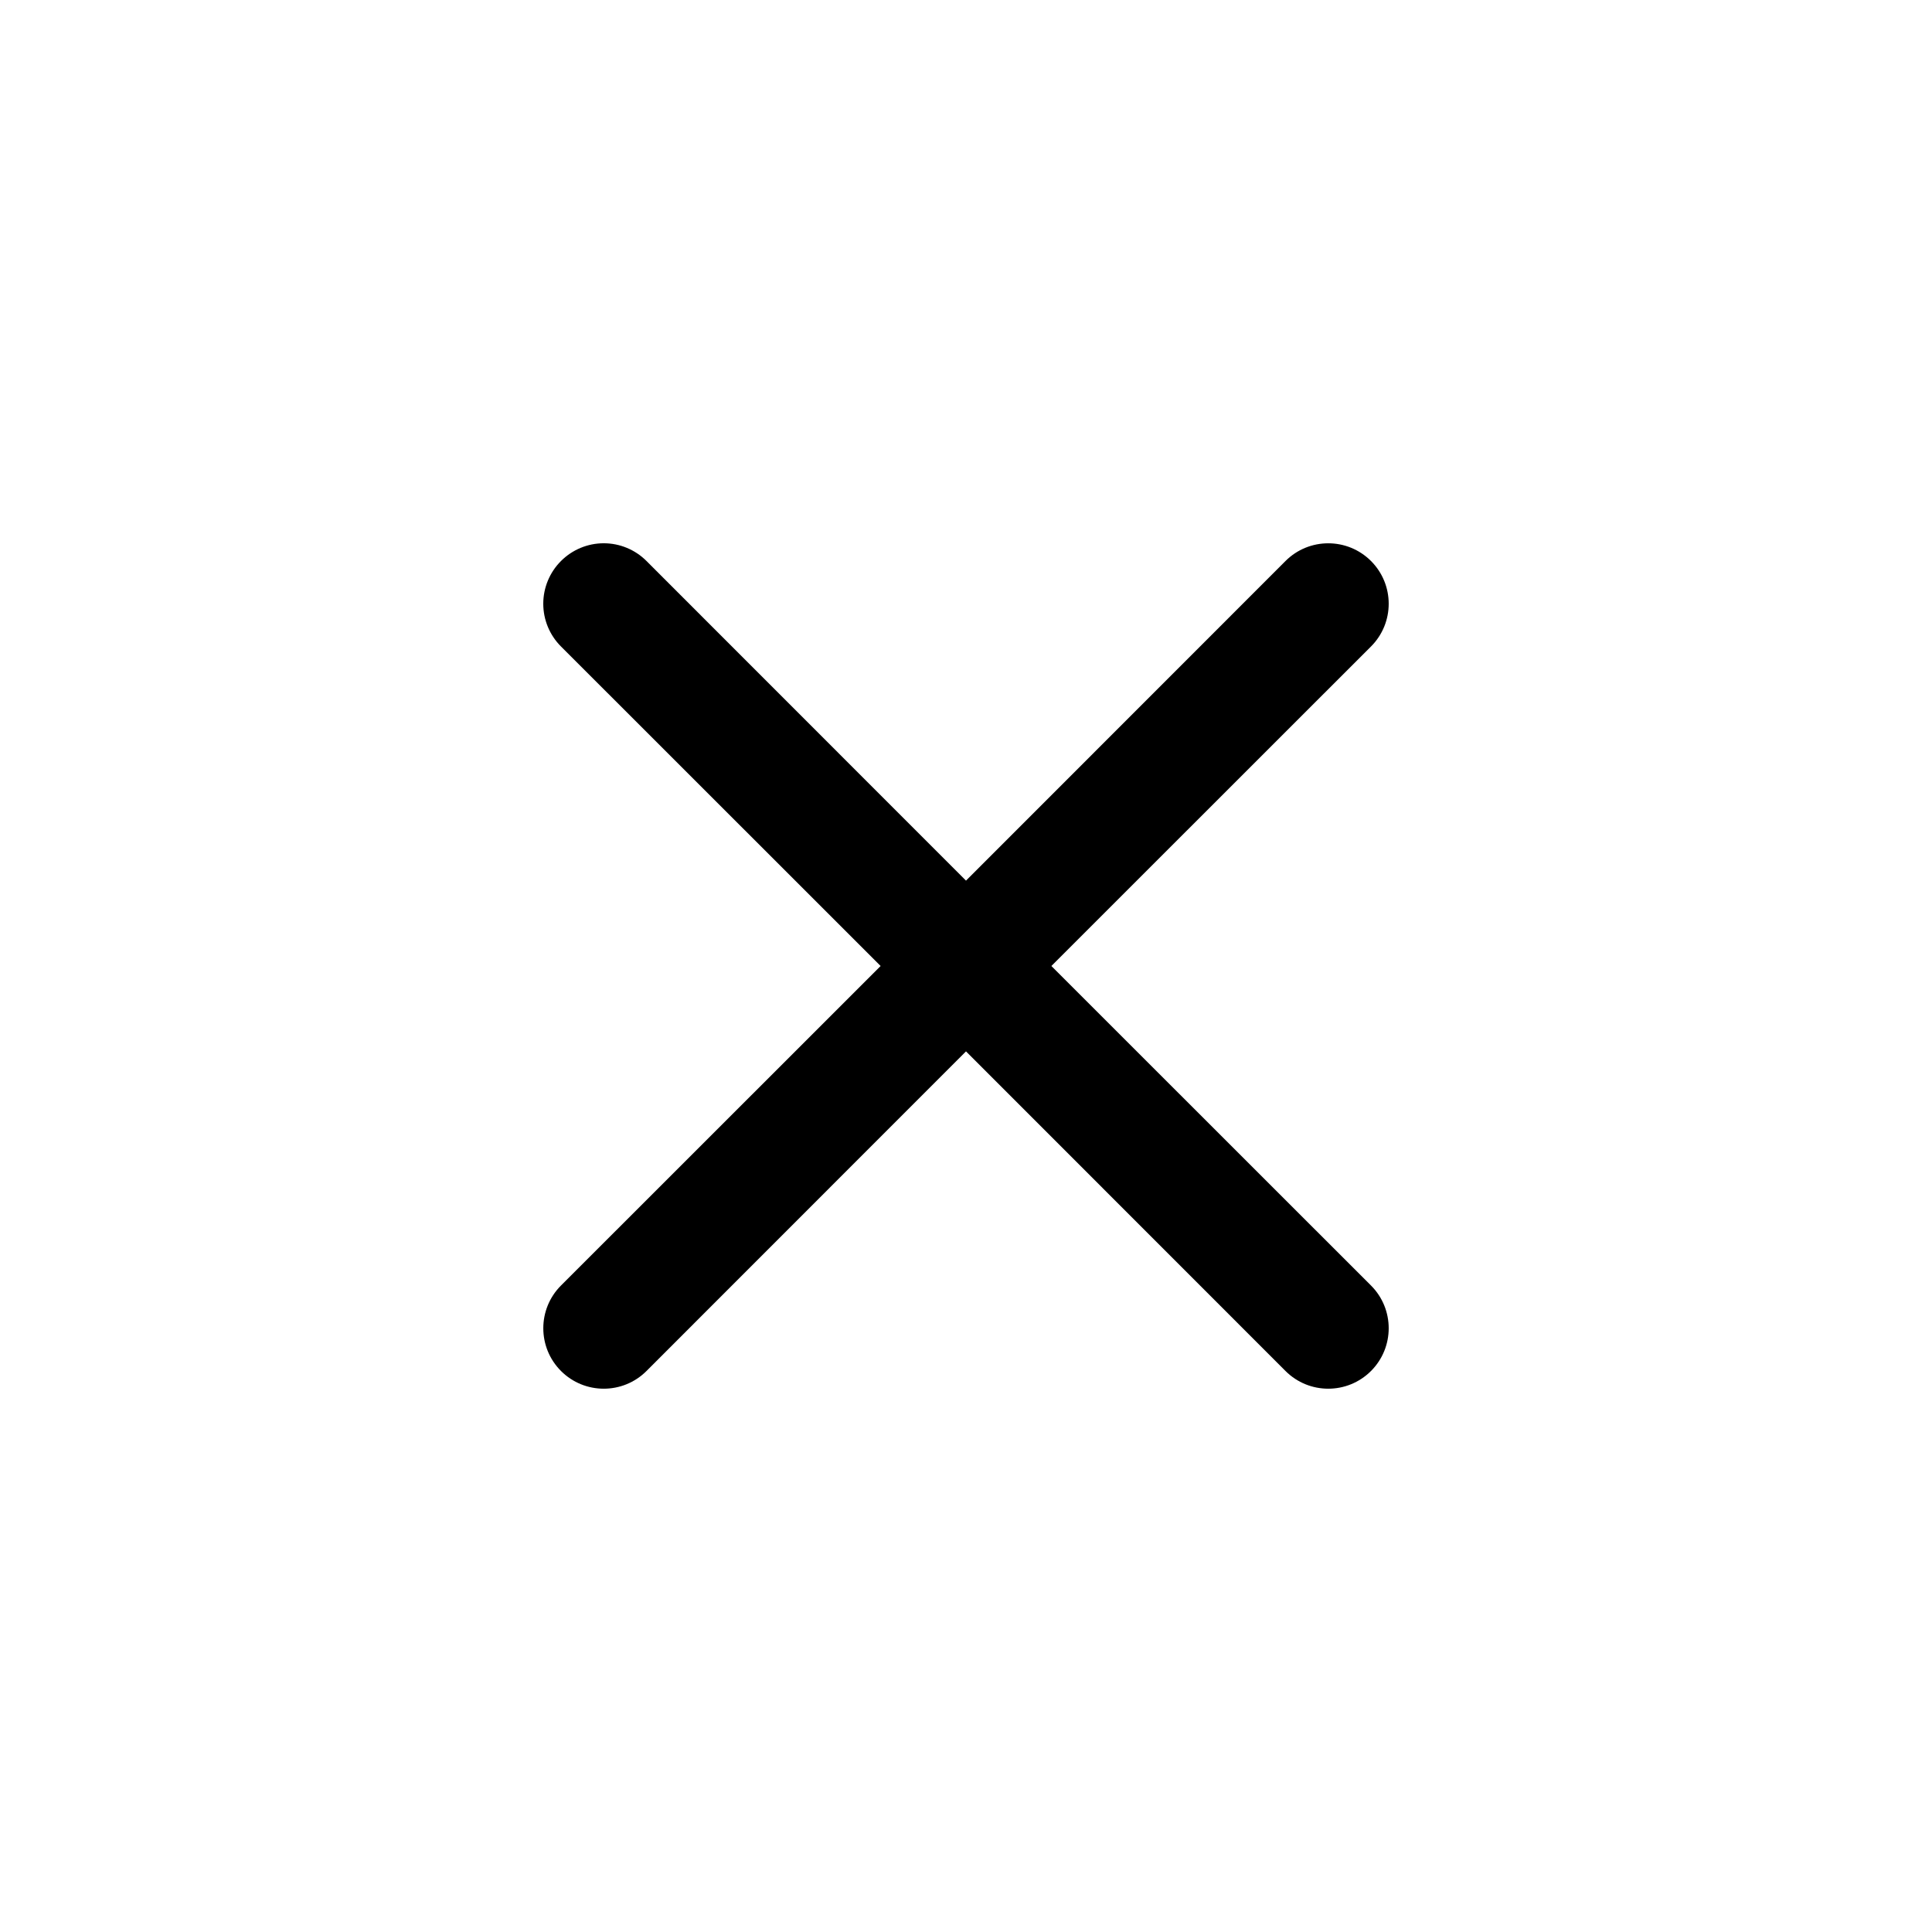
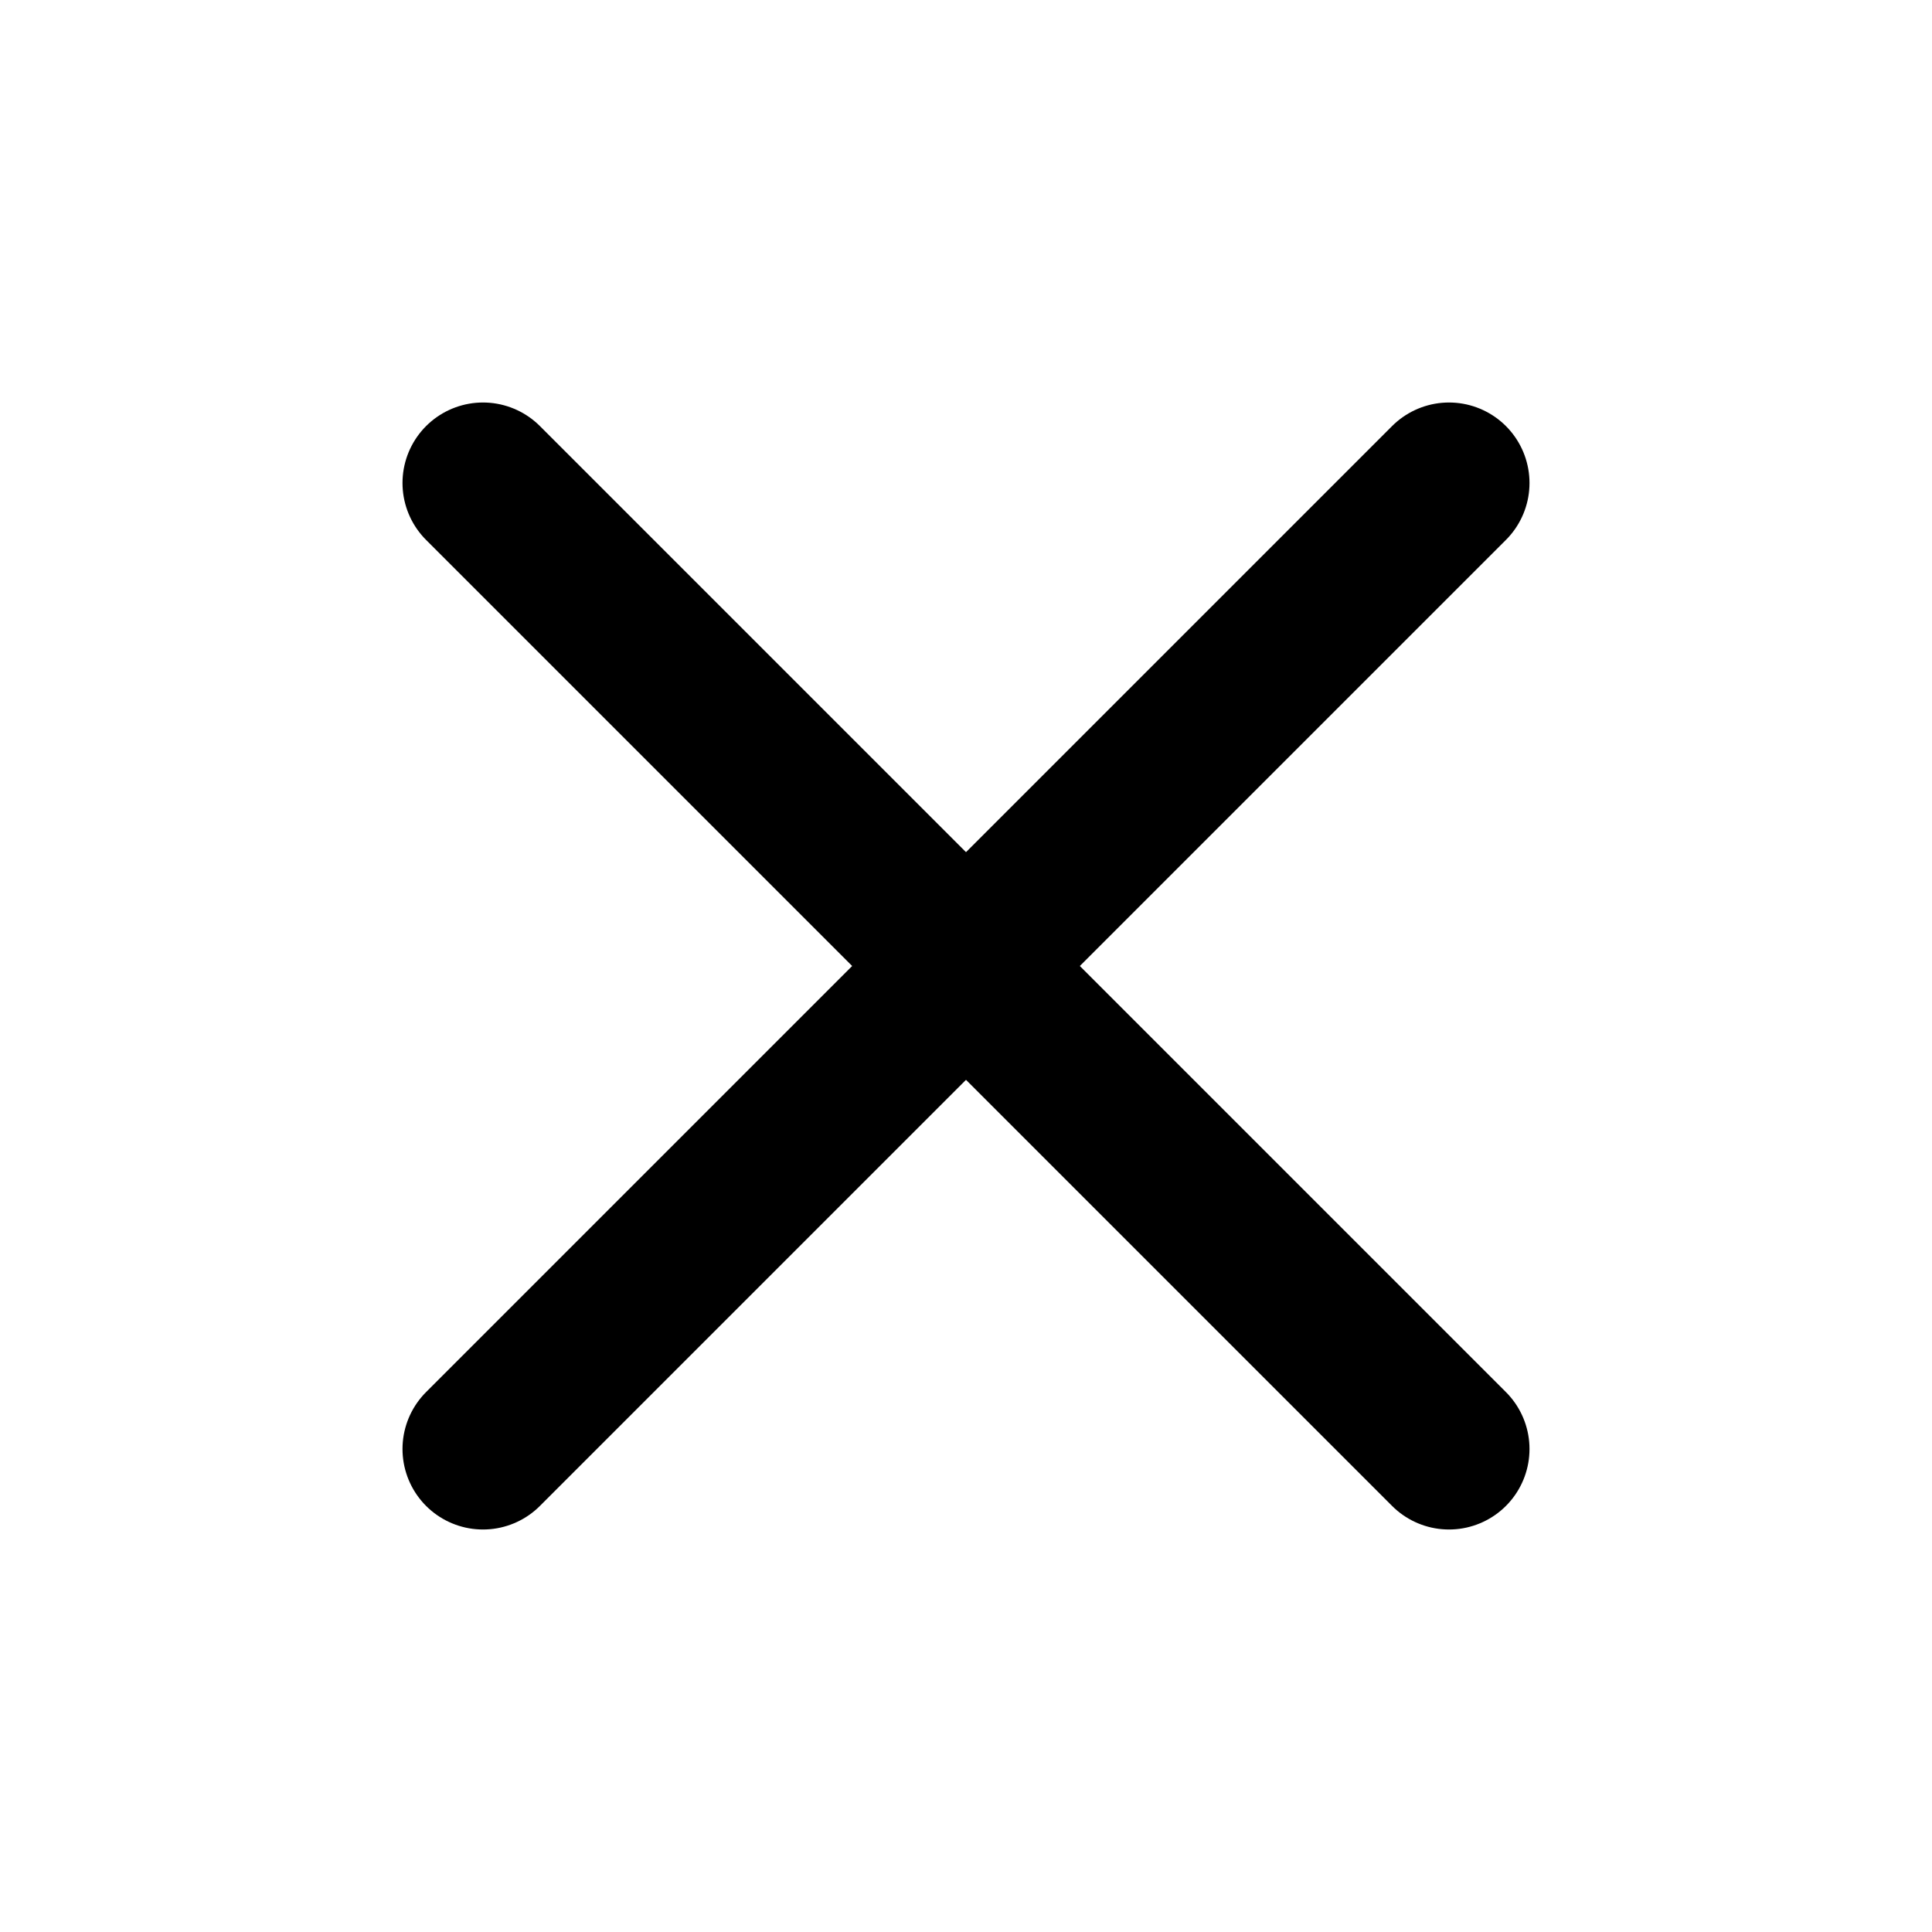
- <svg xmlns="http://www.w3.org/2000/svg" width="16" height="16" fill="currentColor" class="bi bi-x" viewBox="0 0 16 16">
-   <path d="M4.646 4.646a.5.5 0 0 1 .708 0L8 7.293l2.646-2.647a.5.5 0 0 1 .708.708L8.707 8l2.647 2.646a.5.5 0 0 1-.708.708L8 8.707l-2.646 2.647a.5.5 0 0 1-.708-.708L7.293 8 4.646 5.354a.5.5 0 0 1 0-.708" />
+ <svg width="14" height="14" viewBox="0 0 24 24" fill="none" stroke="currentColor" stroke-width="2" stroke-linecap="round" stroke-linejoin="round">
+   <line x1="18" y1="6" x2="6" y2="18" />
+   <line x1="6" y1="6" x2="18" y2="18" />
</svg>
